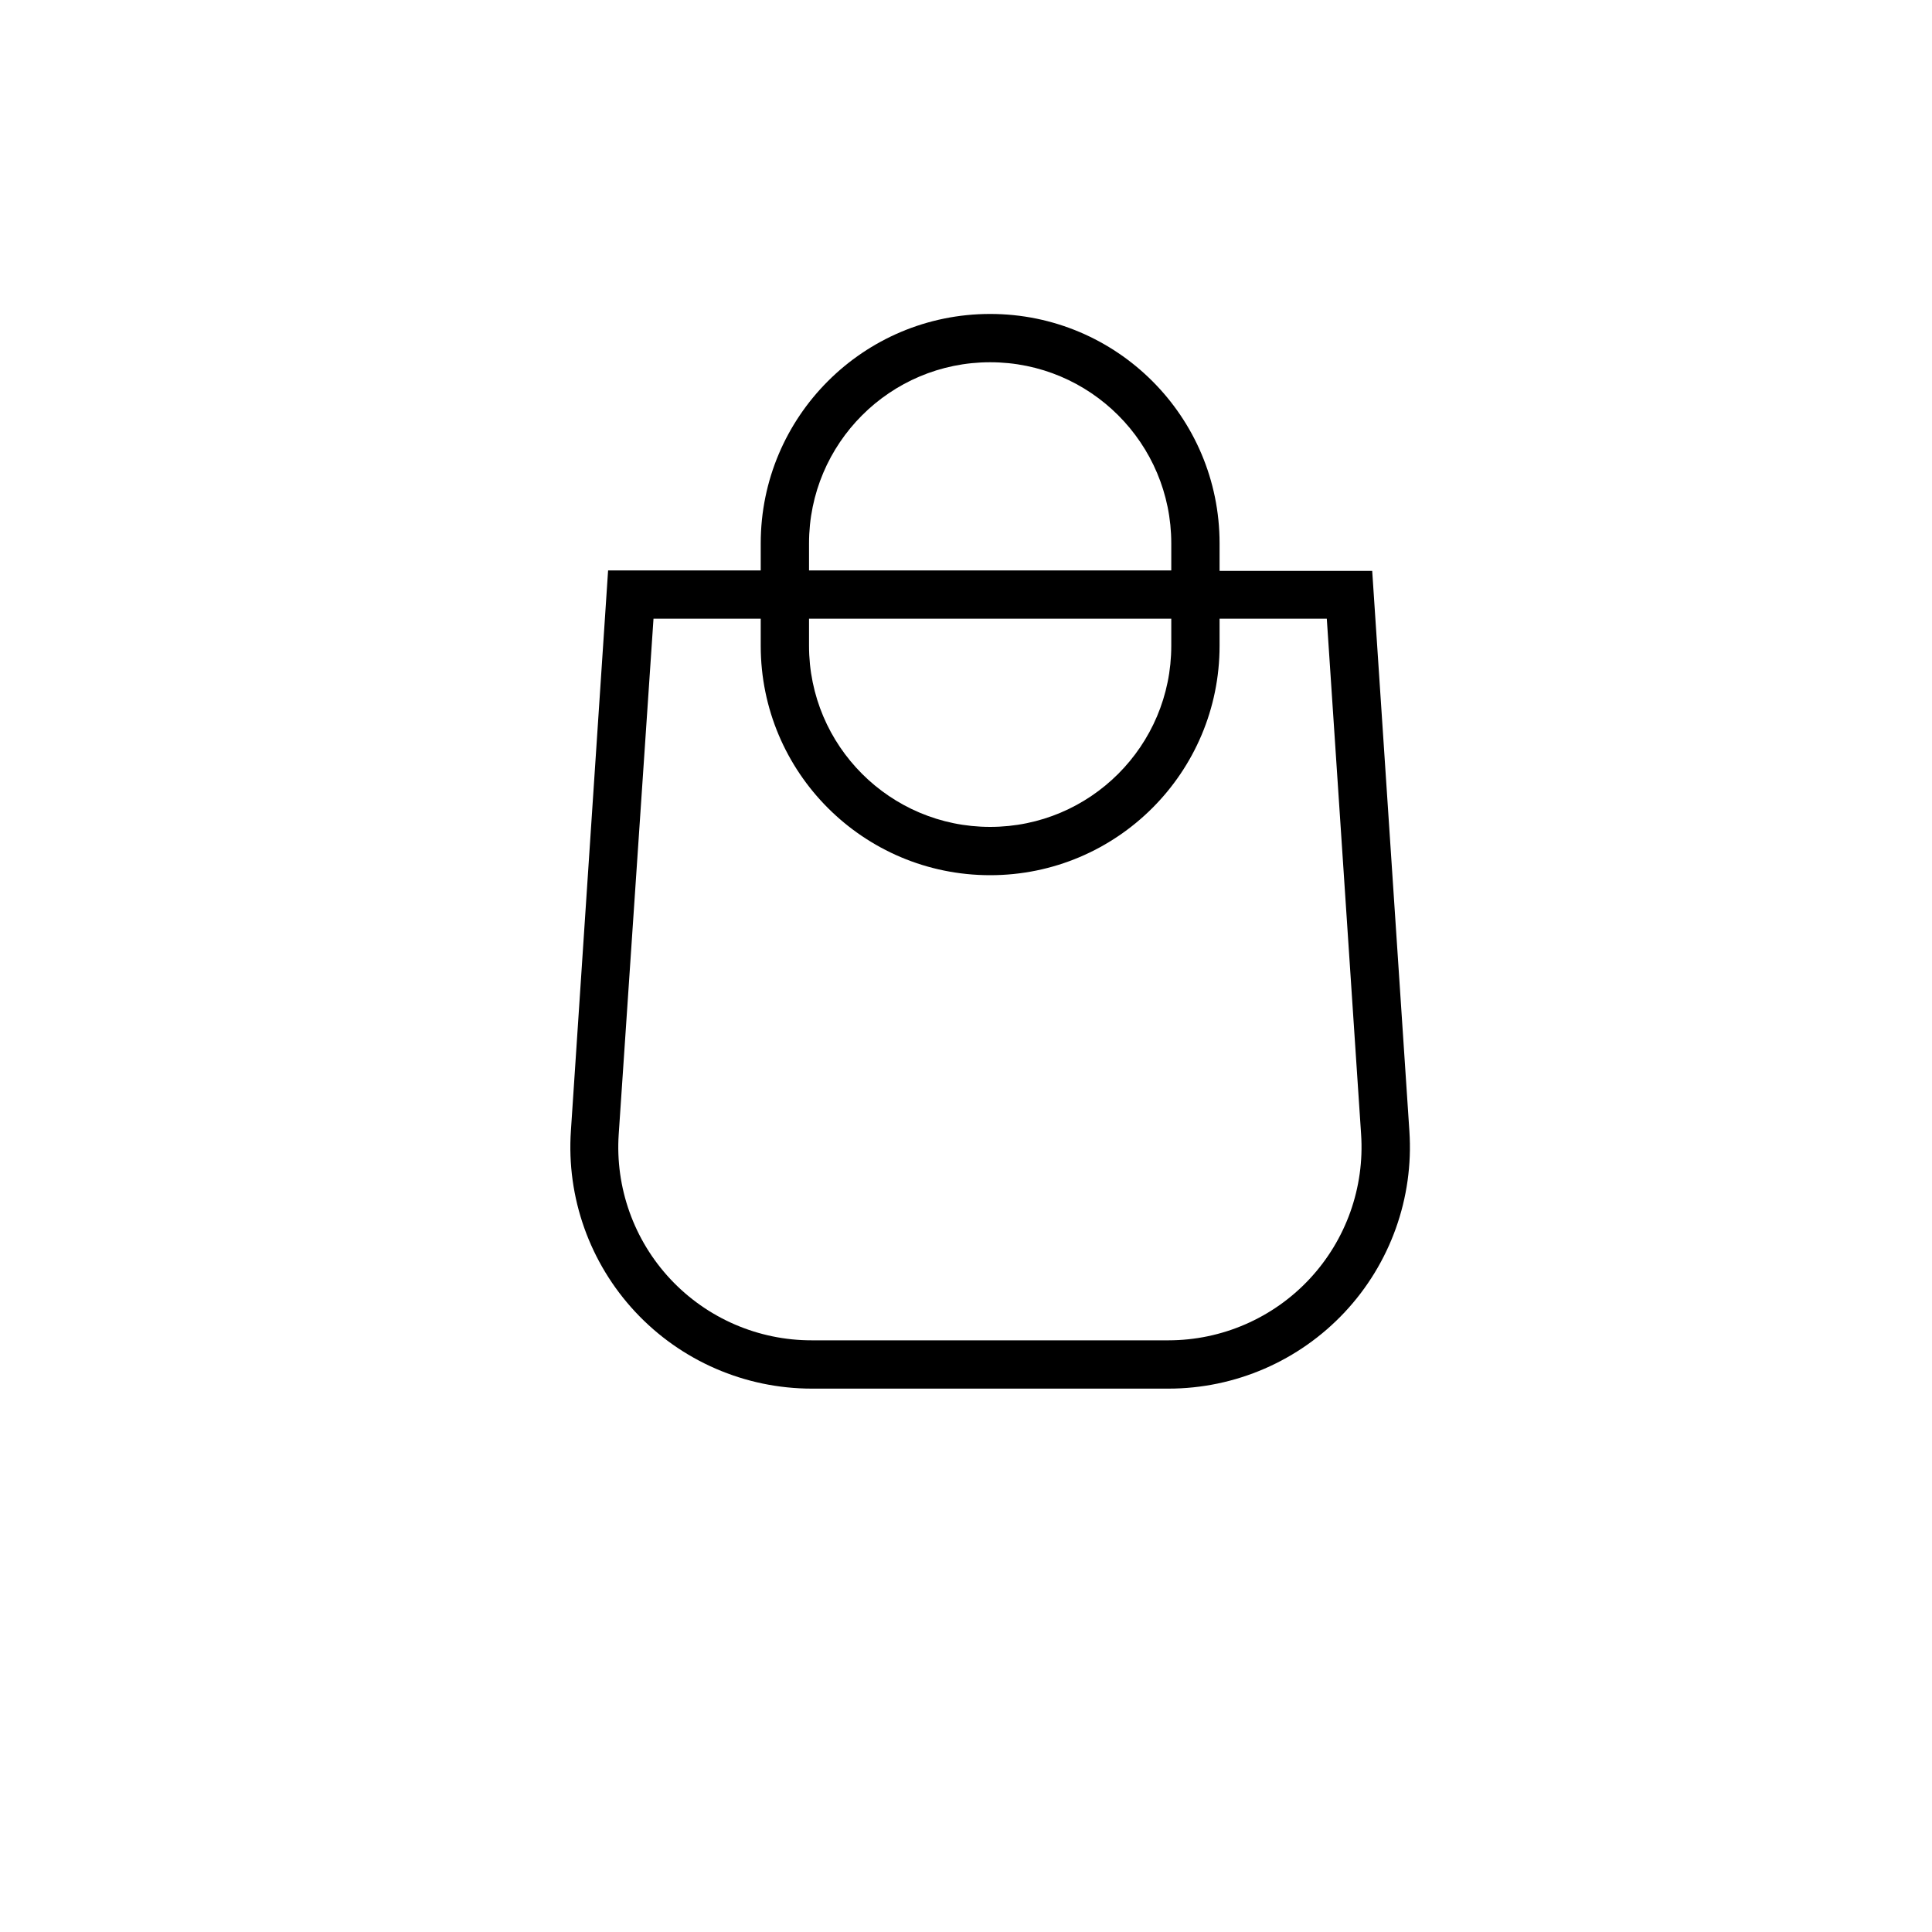
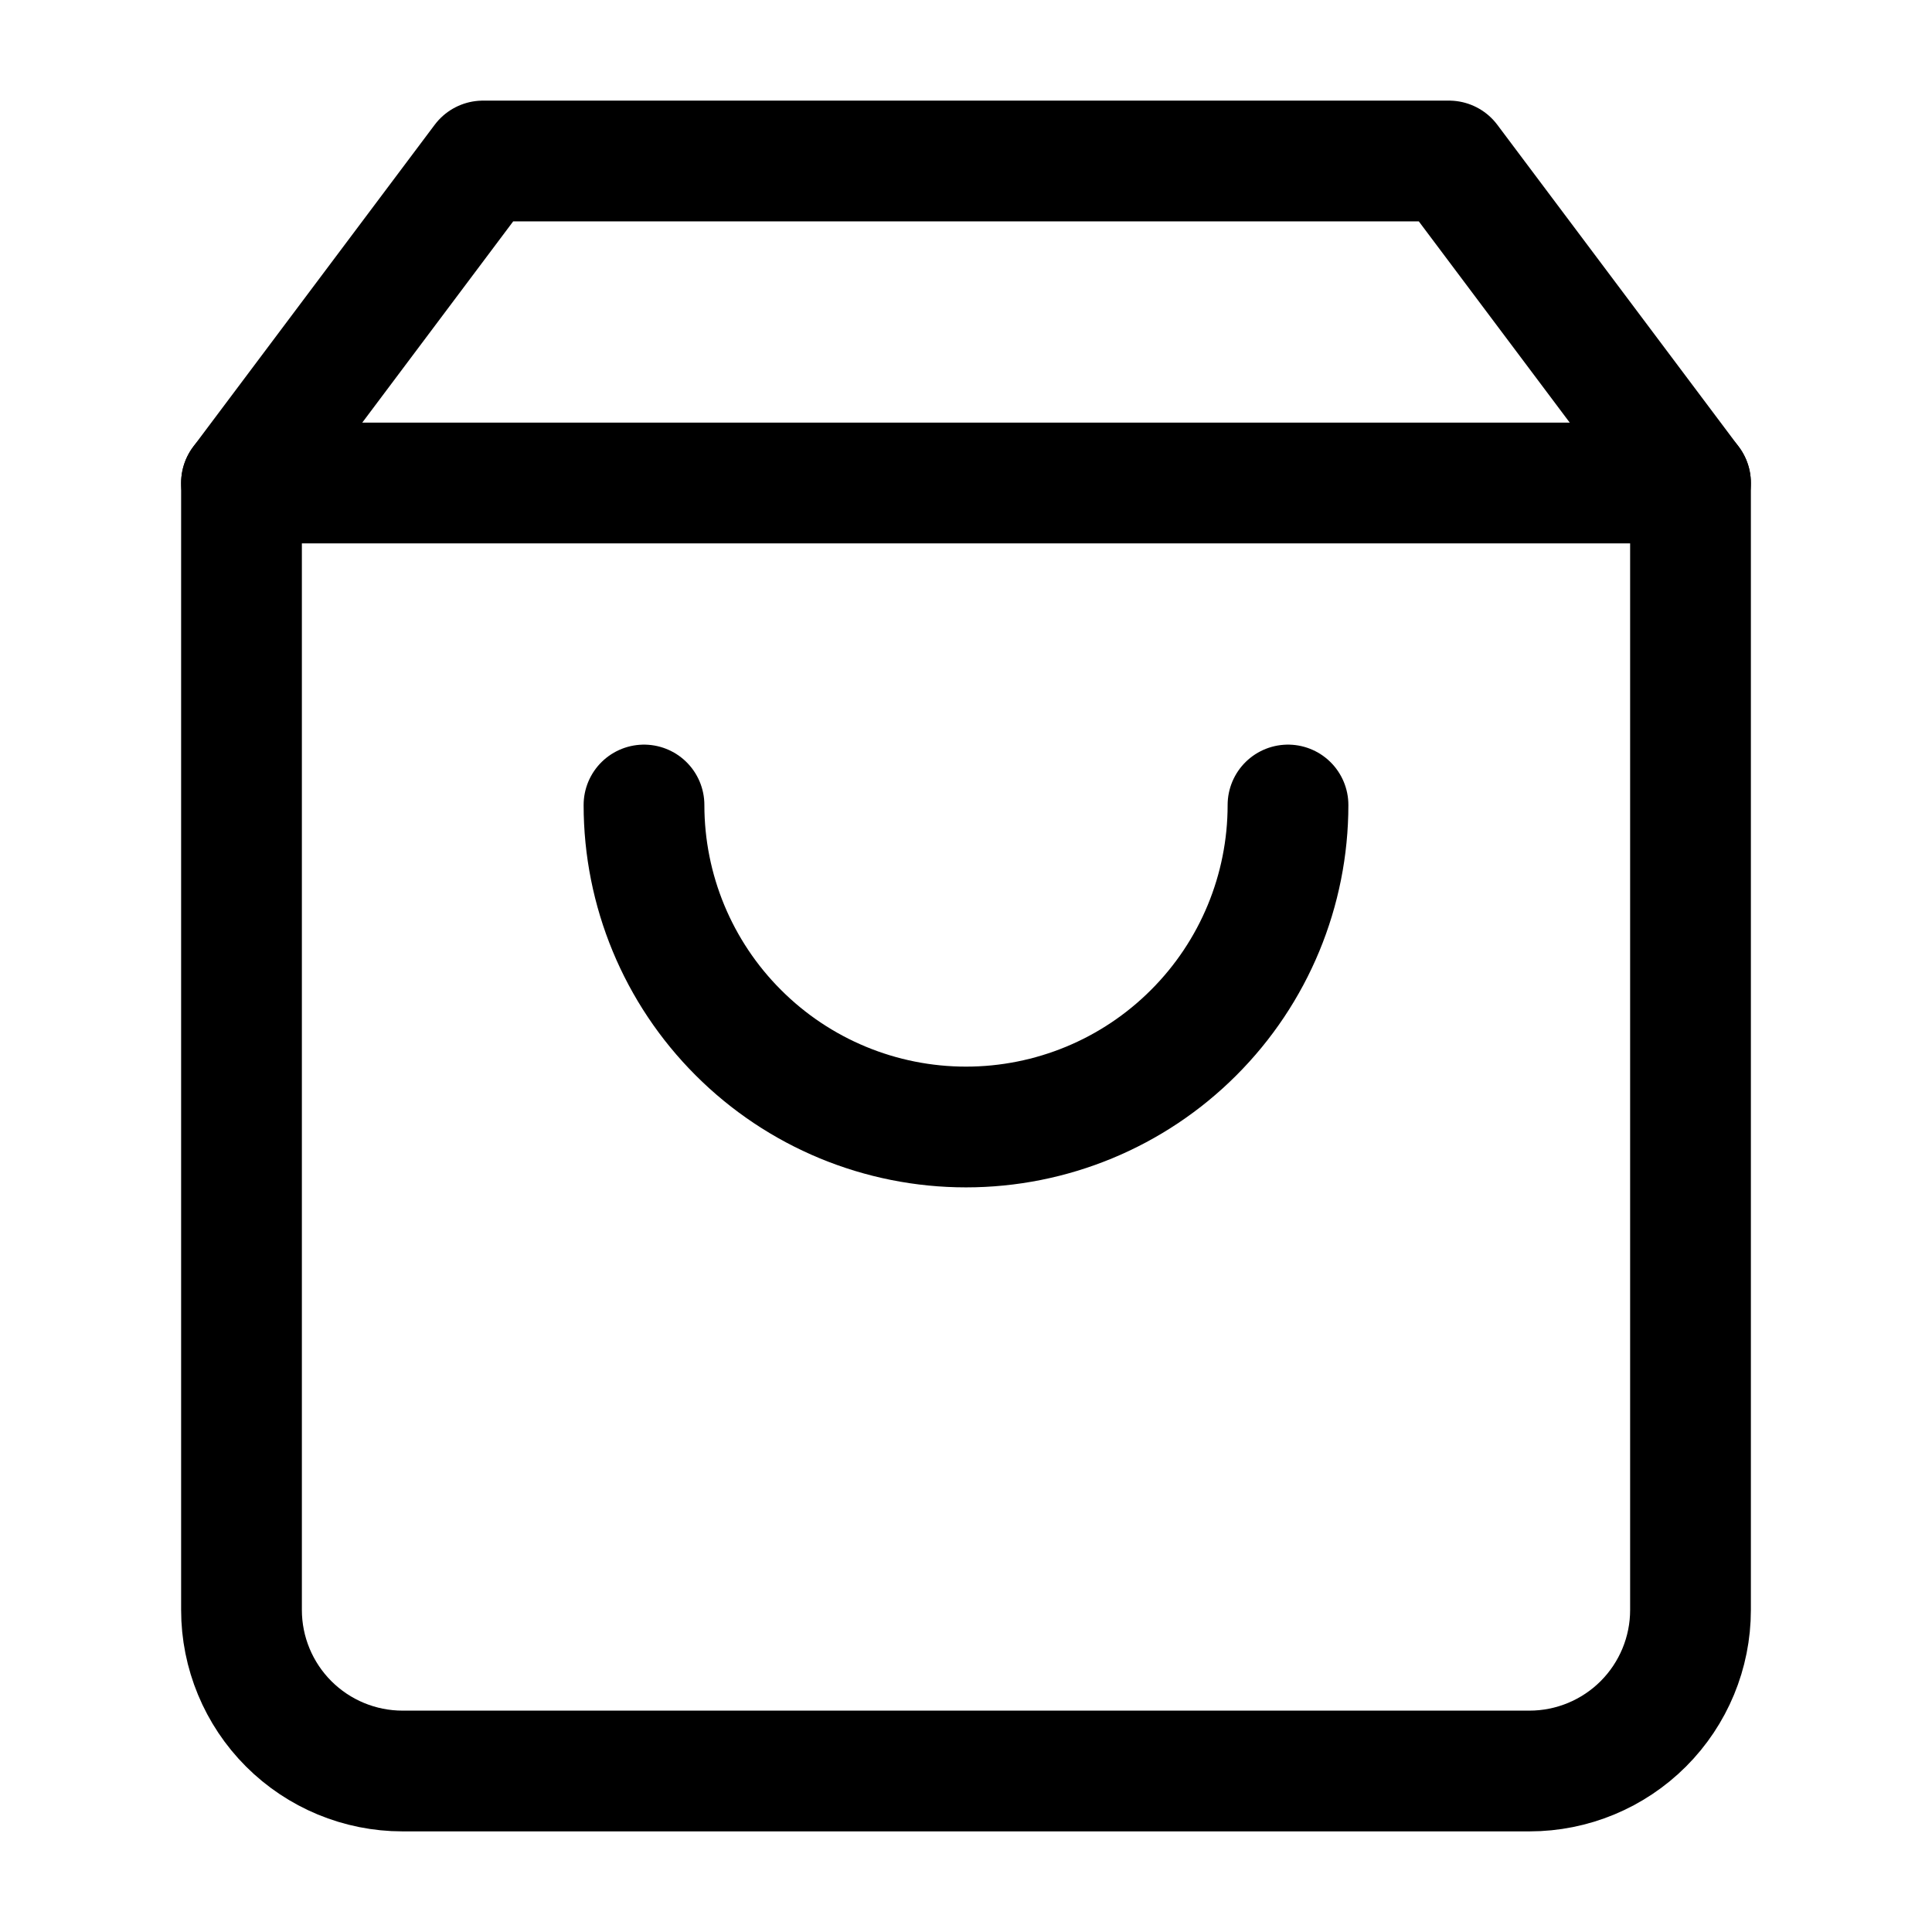
- <svg xmlns="http://www.w3.org/2000/svg" fill="none" class="icon icon-cart" viewBox="0 0 40 40">
-   <path fill="currentColor" fill-rule="evenodd" d="M20.5 6.5a4.75 4.75 0 0 0-4.75 4.75v.56h-3.16l-.77 11.6a5 5 0 0 0 4.99 5.34h7.38a5 5 0 0 0 4.99-5.33l-.77-11.6h-3.16v-.57A4.75 4.75 0 0 0 20.5 6.5m3.75 5.31v-.56a3.75 3.75 0 1 0-7.5 0v.56zm-7.5 1h7.5v.56a3.75 3.75 0 1 1-7.5 0zm-1 0v.56a4.75 4.75 0 1 0 9.5 0v-.56h2.22l.71 10.67a4 4 0 0 1-3.99 4.27h-7.38a4 4 0 0 1-4-4.27l.72-10.67z" />
+ <svg xmlns="http://www.w3.org/2000/svg" width="24" height="24" viewBox="0 0 24 24" fill="none">
+   <path d="M6 2L3 6V20C3 20.53 3.211 21.039 3.586 21.414C3.961 21.789 4.47 22 5 22H19C19.53 22 20.039 21.789 20.414 21.414C20.789 21.039 21 20.53 21 20V6L18 2H6Z" stroke="black" stroke-width="1.5" stroke-linecap="round" stroke-linejoin="round" />
+   <path d="M3 6H21" stroke="black" stroke-width="1.5" stroke-linecap="round" stroke-linejoin="round" />
+   <path d="M16 10C16 11.061 15.579 12.078 14.828 12.828C14.078 13.579 13.061 14 12 14C10.939 14 9.922 13.579 9.172 12.828C8.421 12.078 8 11.061 8 10" stroke="black" stroke-width="1.5" stroke-linecap="round" stroke-linejoin="round" />
</svg>
